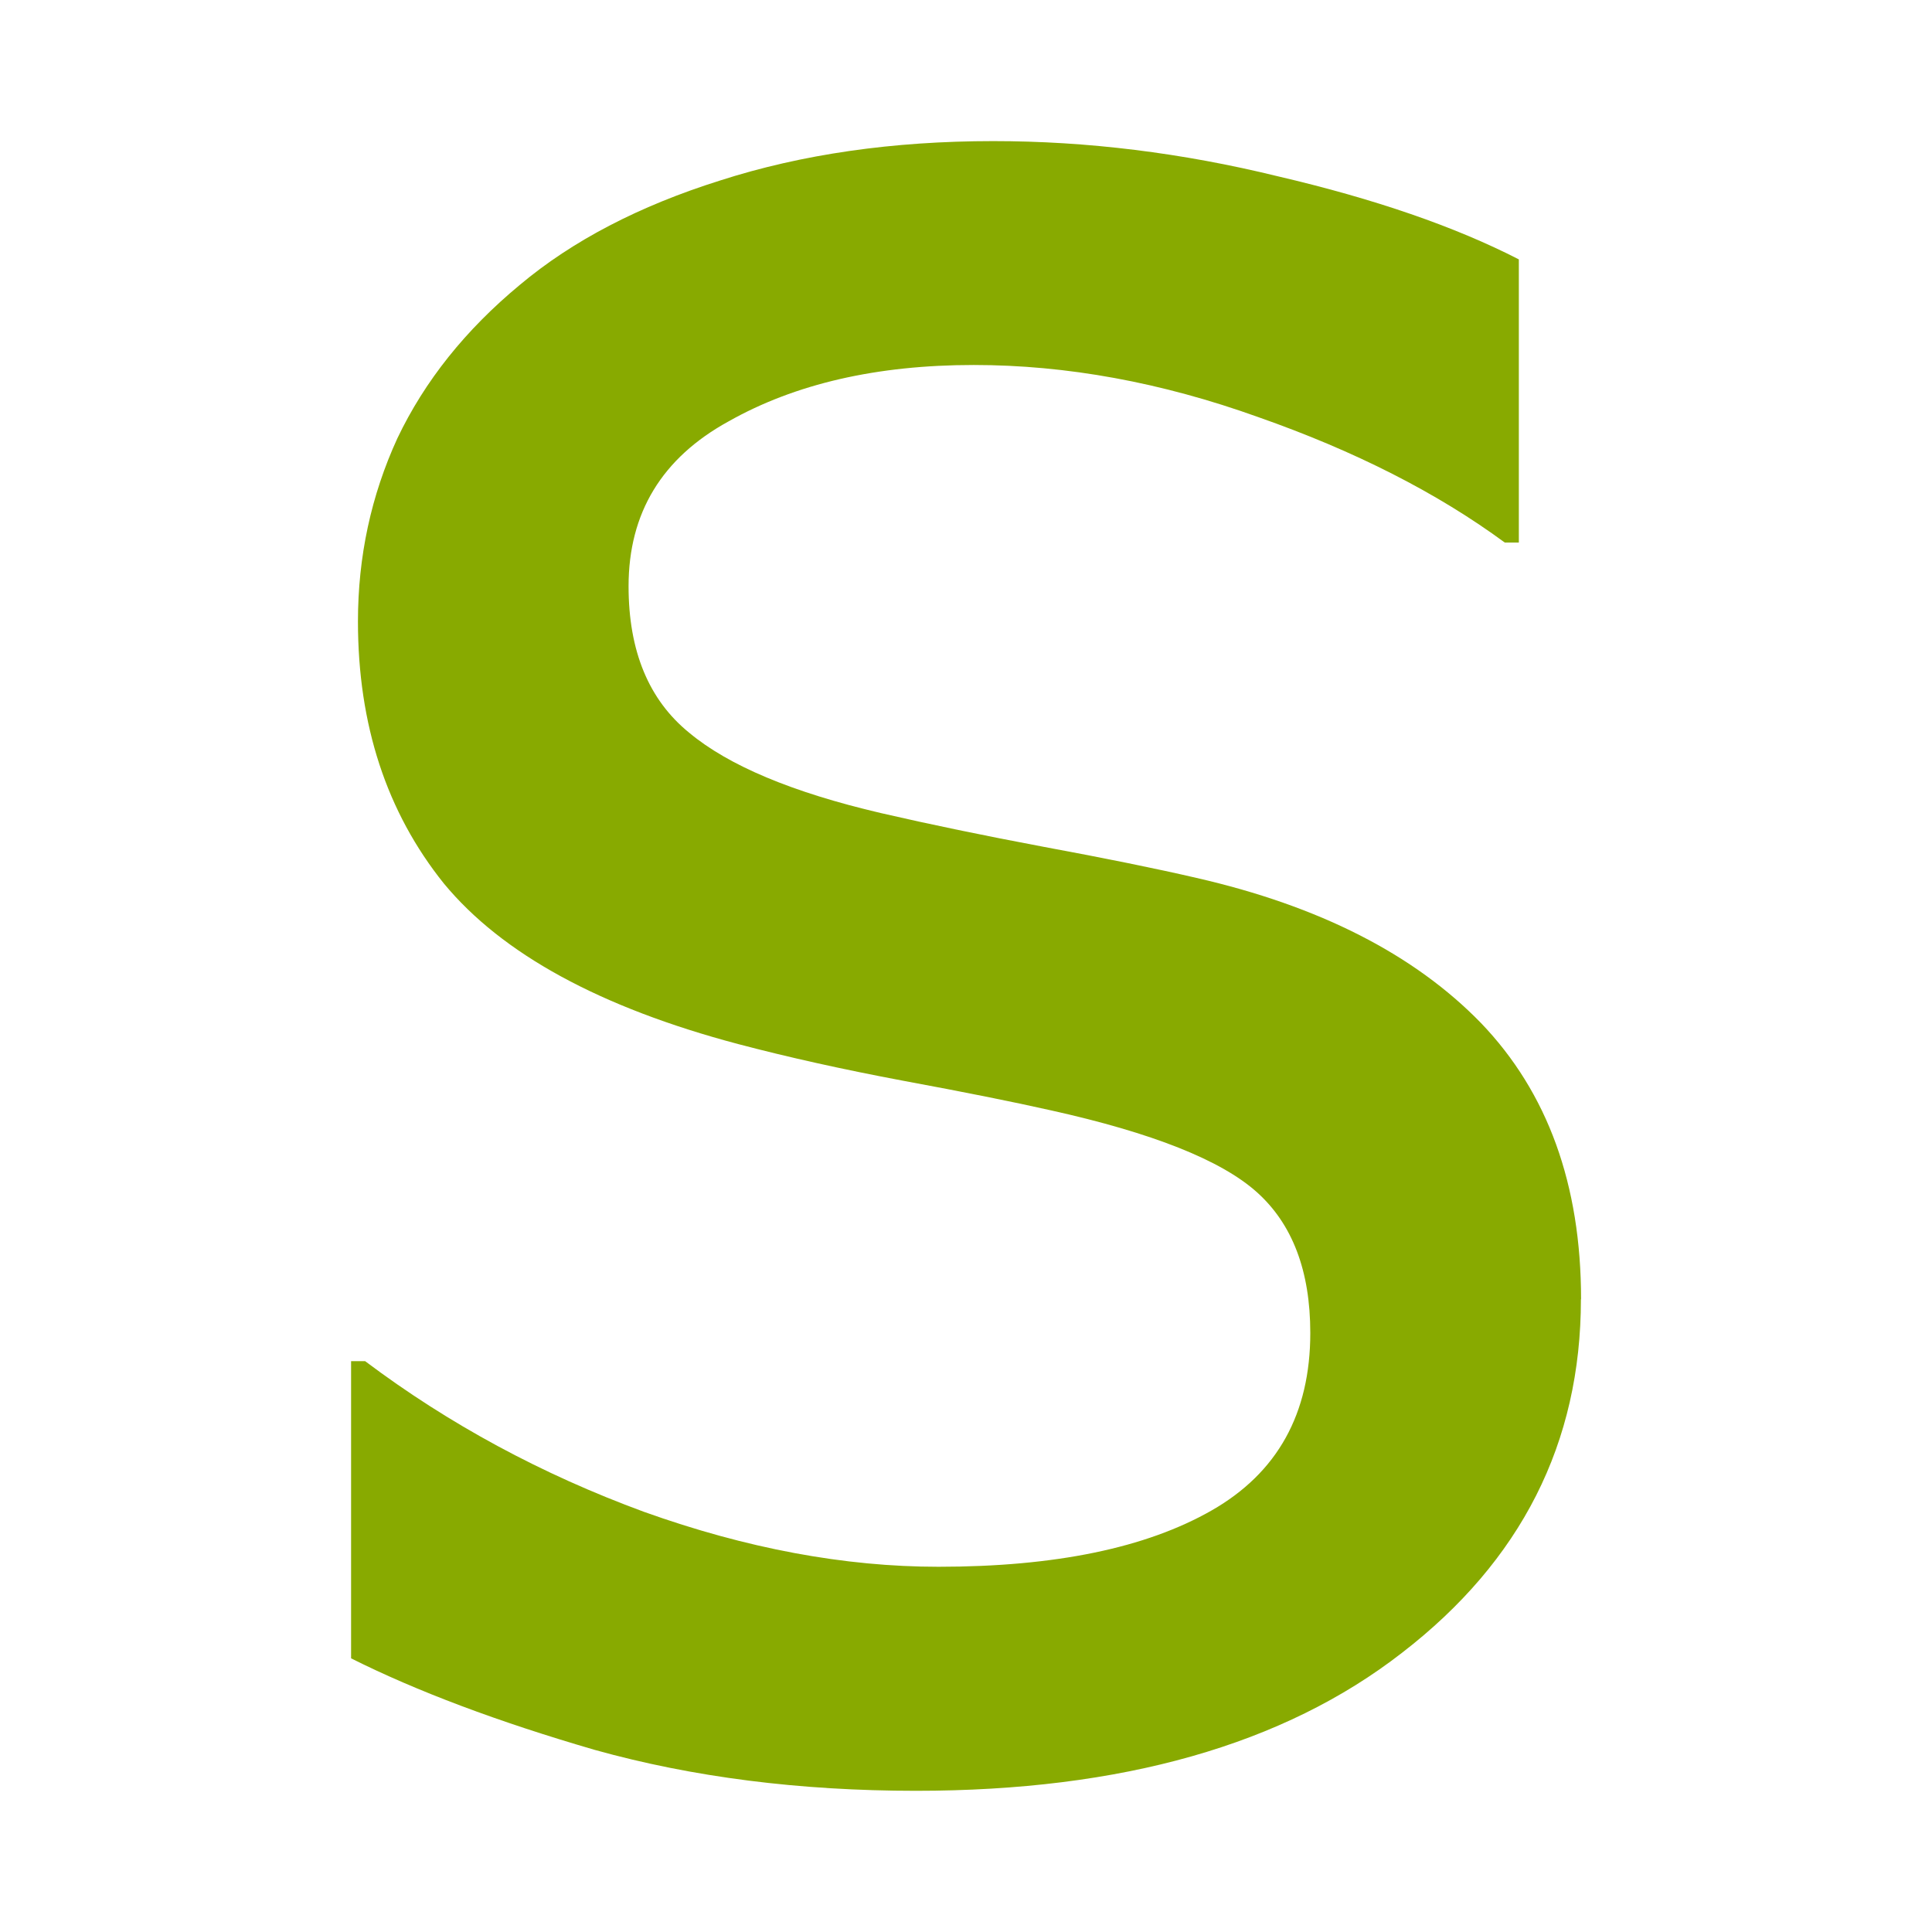
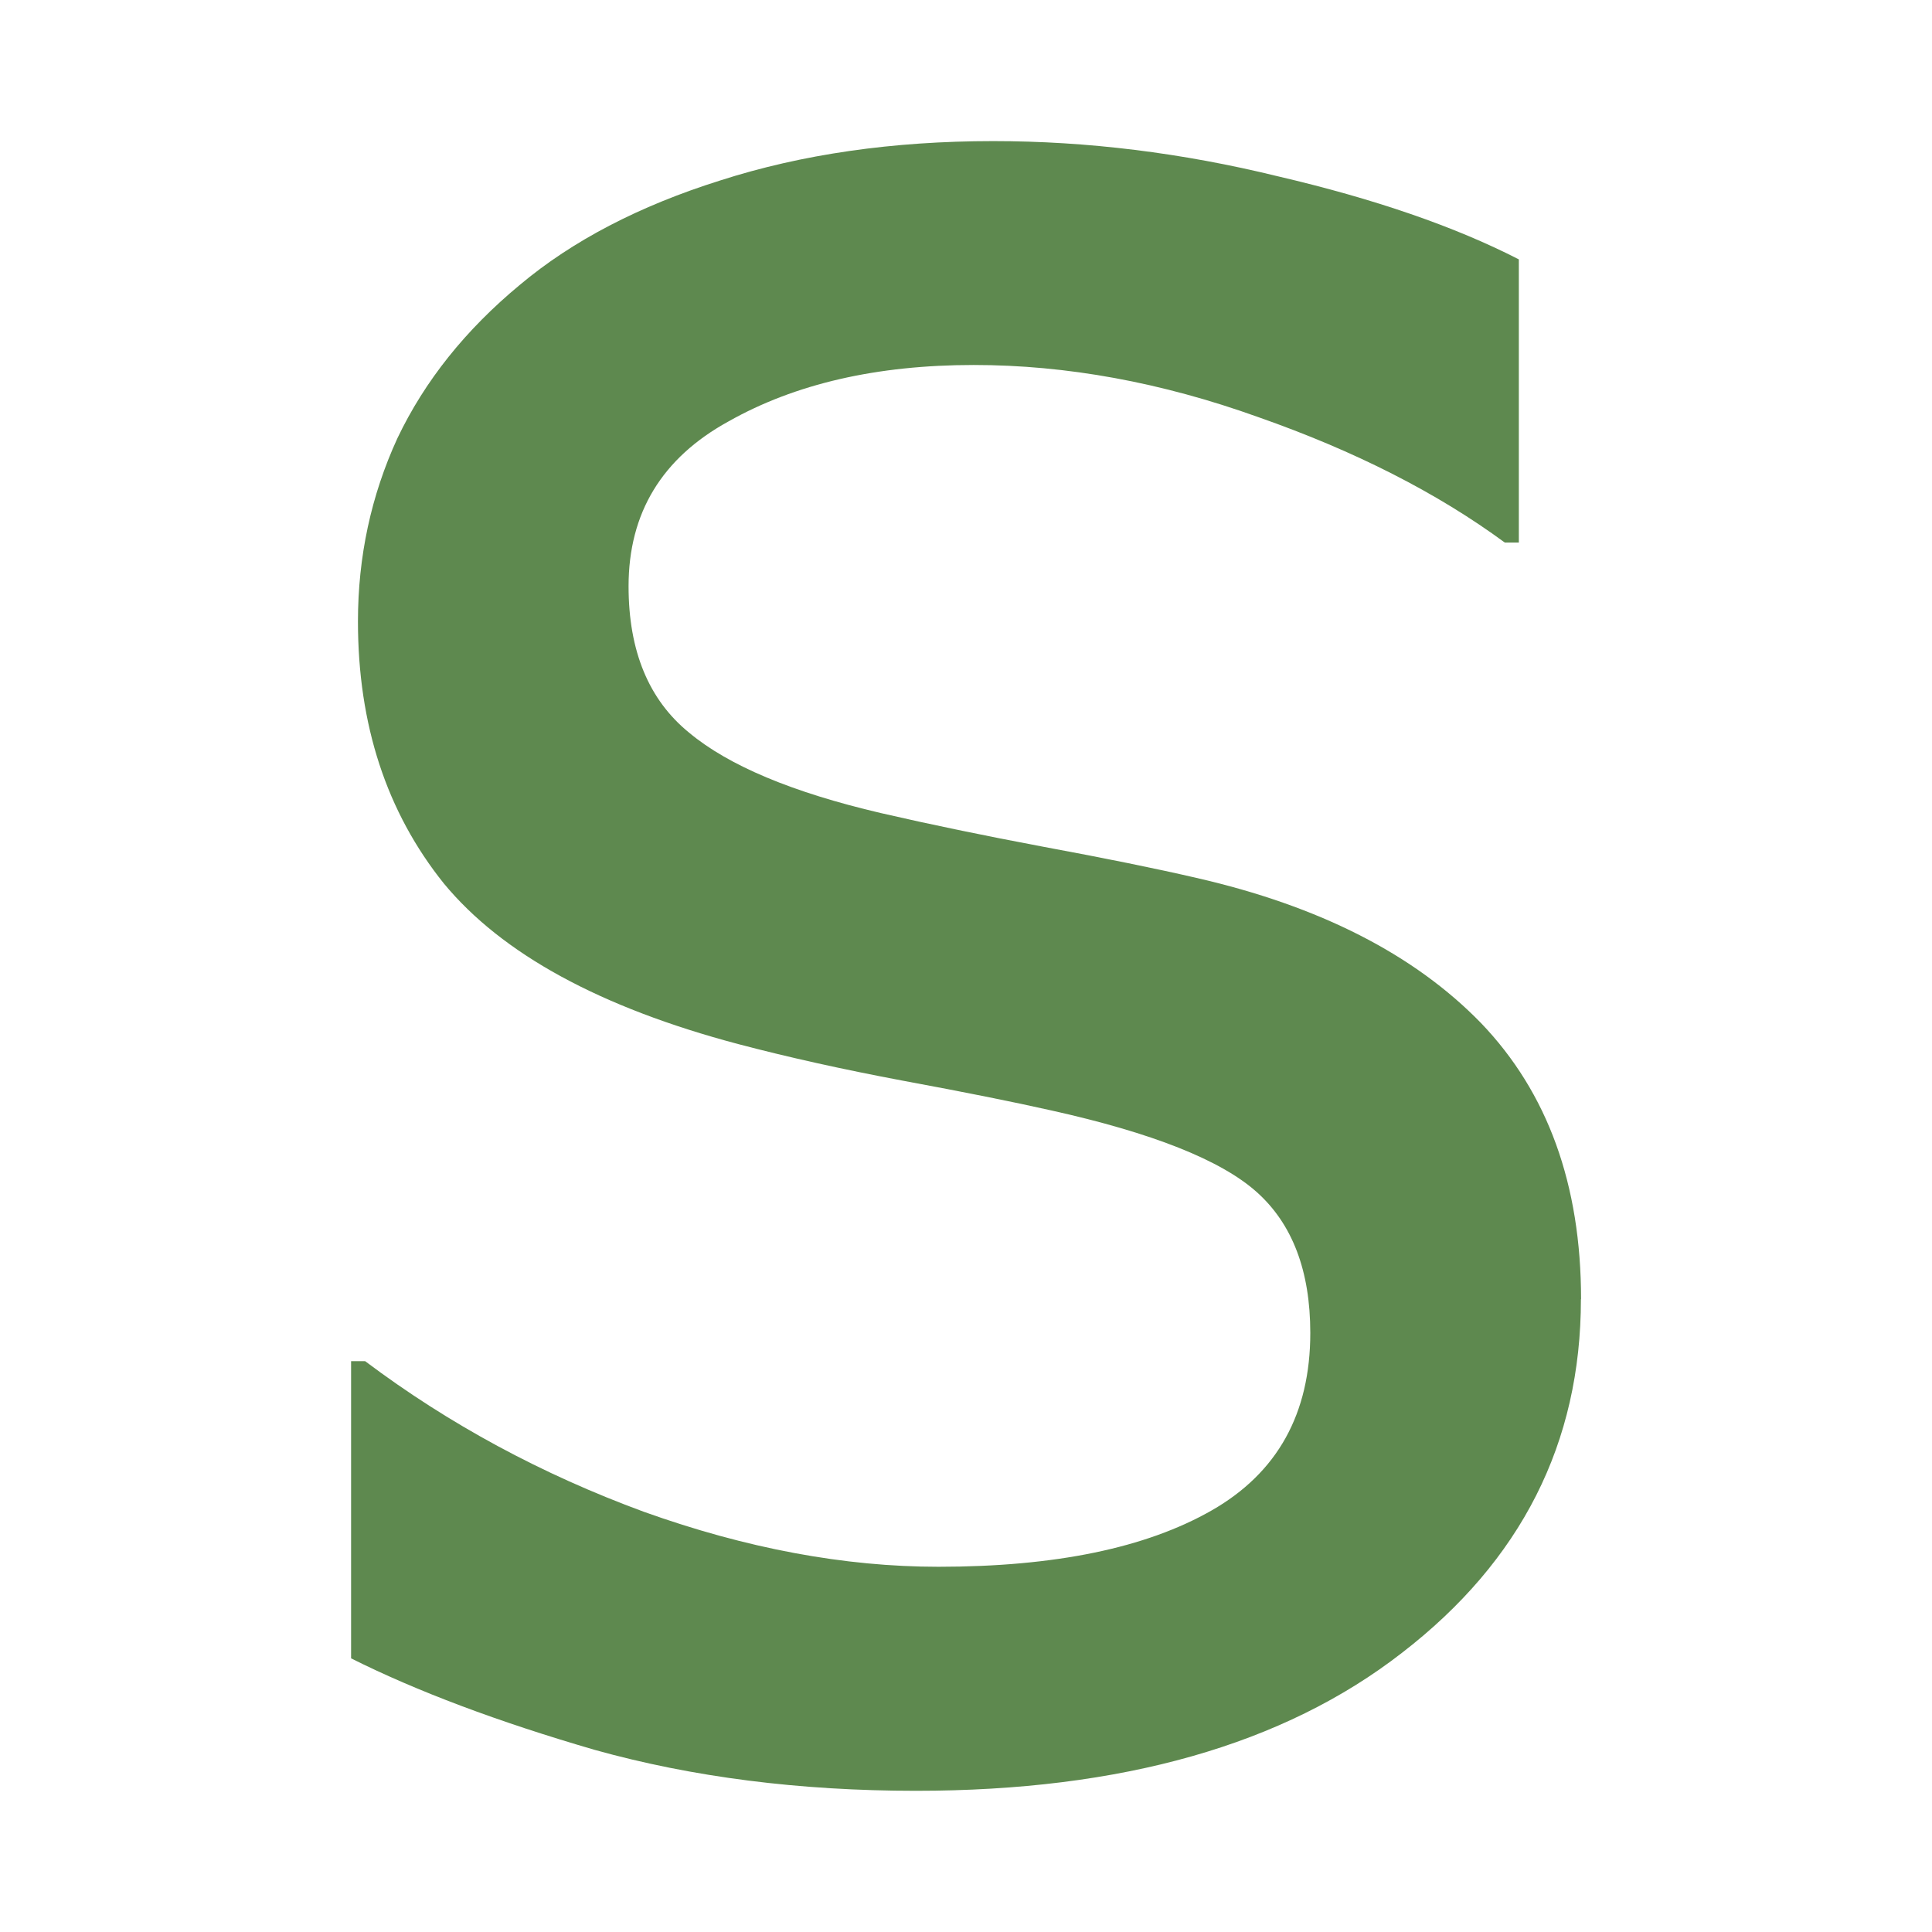
<svg xmlns="http://www.w3.org/2000/svg" width="50" height="50" viewBox="0 0 13.229 13.229" version="1.1" id="svg1579">
  <defs id="defs1573">
    </defs>
  <g id="layer1" transform="translate(0,-283.7708)">
-     <g aria-label="s" style="font-style:normal;font-weight:normal;font-size:10.583px;line-height:1.25;font-family:sans-serif;letter-spacing:0px;word-spacing:0px;fill:#88aa00;fill-opacity:1;stroke:none;stroke-width:0.265" id="text7542">
-       <path d="m 10.825,292.667 q 0,1.476 -1.225,2.421 -1.215,0.945 -3.328,0.945 -1.196,0 -2.199,-0.28 -0.994,-0.289 -1.669,-0.627 v -2.035 h 0.096 q 0.859,0.646 1.91,1.032 1.051,0.376 2.016,0.376 1.196,0 1.871,-0.386 0.675,-0.386 0.675,-1.215 0,-0.637 -0.367,-0.965 -0.367,-0.328 -1.408,-0.559 -0.386,-0.087 -1.013,-0.203 -0.617,-0.116 -1.129,-0.251 -1.418,-0.376 -2.016,-1.1 -0.588,-0.733 -0.588,-1.794 0,-0.666 0.27,-1.254 0.28,-0.588 0.839,-1.051 0.54,-0.453 1.37,-0.714 0.839,-0.27 1.871,-0.27 0.965,0 1.949,0.241 0.994,0.232 1.65,0.569 v 1.939 h -0.096 q -0.695,-0.511 -1.688,-0.859 -0.994,-0.357 -1.949,-0.357 -0.994,0 -1.678,0.386 -0.685,0.376 -0.685,1.129 0,0.666 0.415,1.003 0.405,0.338 1.312,0.55 0.502,0.116 1.119,0.232 0.627,0.116 1.042,0.212 1.264,0.289 1.949,0.994 0.685,0.714 0.685,1.891 z" style="font-size:19.756px;fill:#88aa00;stroke-width:0.265;fill-opacity:1" id="path7544" />
+     <g aria-label="s" style="font-style:normal;font-weight:normal;font-size:10.583px;line-height:1.25;font-family:sans-serif;letter-spacing:0px;word-spacing:0px;fill:#5e894f;fill-opacity:1;stroke:none;stroke-width:0.265" id="text7542">
+       <path d="m 10.825,292.667 q 0,1.476 -1.225,2.421 -1.215,0.945 -3.328,0.945 -1.196,0 -2.199,-0.28 -0.994,-0.289 -1.669,-0.627 v -2.035 h 0.096 q 0.859,0.646 1.91,1.032 1.051,0.376 2.016,0.376 1.196,0 1.871,-0.386 0.675,-0.386 0.675,-1.215 0,-0.637 -0.367,-0.965 -0.367,-0.328 -1.408,-0.559 -0.386,-0.087 -1.013,-0.203 -0.617,-0.116 -1.129,-0.251 -1.418,-0.376 -2.016,-1.1 -0.588,-0.733 -0.588,-1.794 0,-0.666 0.27,-1.254 0.28,-0.588 0.839,-1.051 0.54,-0.453 1.37,-0.714 0.839,-0.27 1.871,-0.27 0.965,0 1.949,0.241 0.994,0.232 1.65,0.569 v 1.939 h -0.096 q -0.695,-0.511 -1.688,-0.859 -0.994,-0.357 -1.949,-0.357 -0.994,0 -1.678,0.386 -0.685,0.376 -0.685,1.129 0,0.666 0.415,1.003 0.405,0.338 1.312,0.55 0.502,0.116 1.119,0.232 0.627,0.116 1.042,0.212 1.264,0.289 1.949,0.994 0.685,0.714 0.685,1.891 z" style="font-size:19.756px;fill:#5e894f;stroke-width:0.265;fill-opacity:1" id="path7544" />
    </g>
  </g>
</svg>
